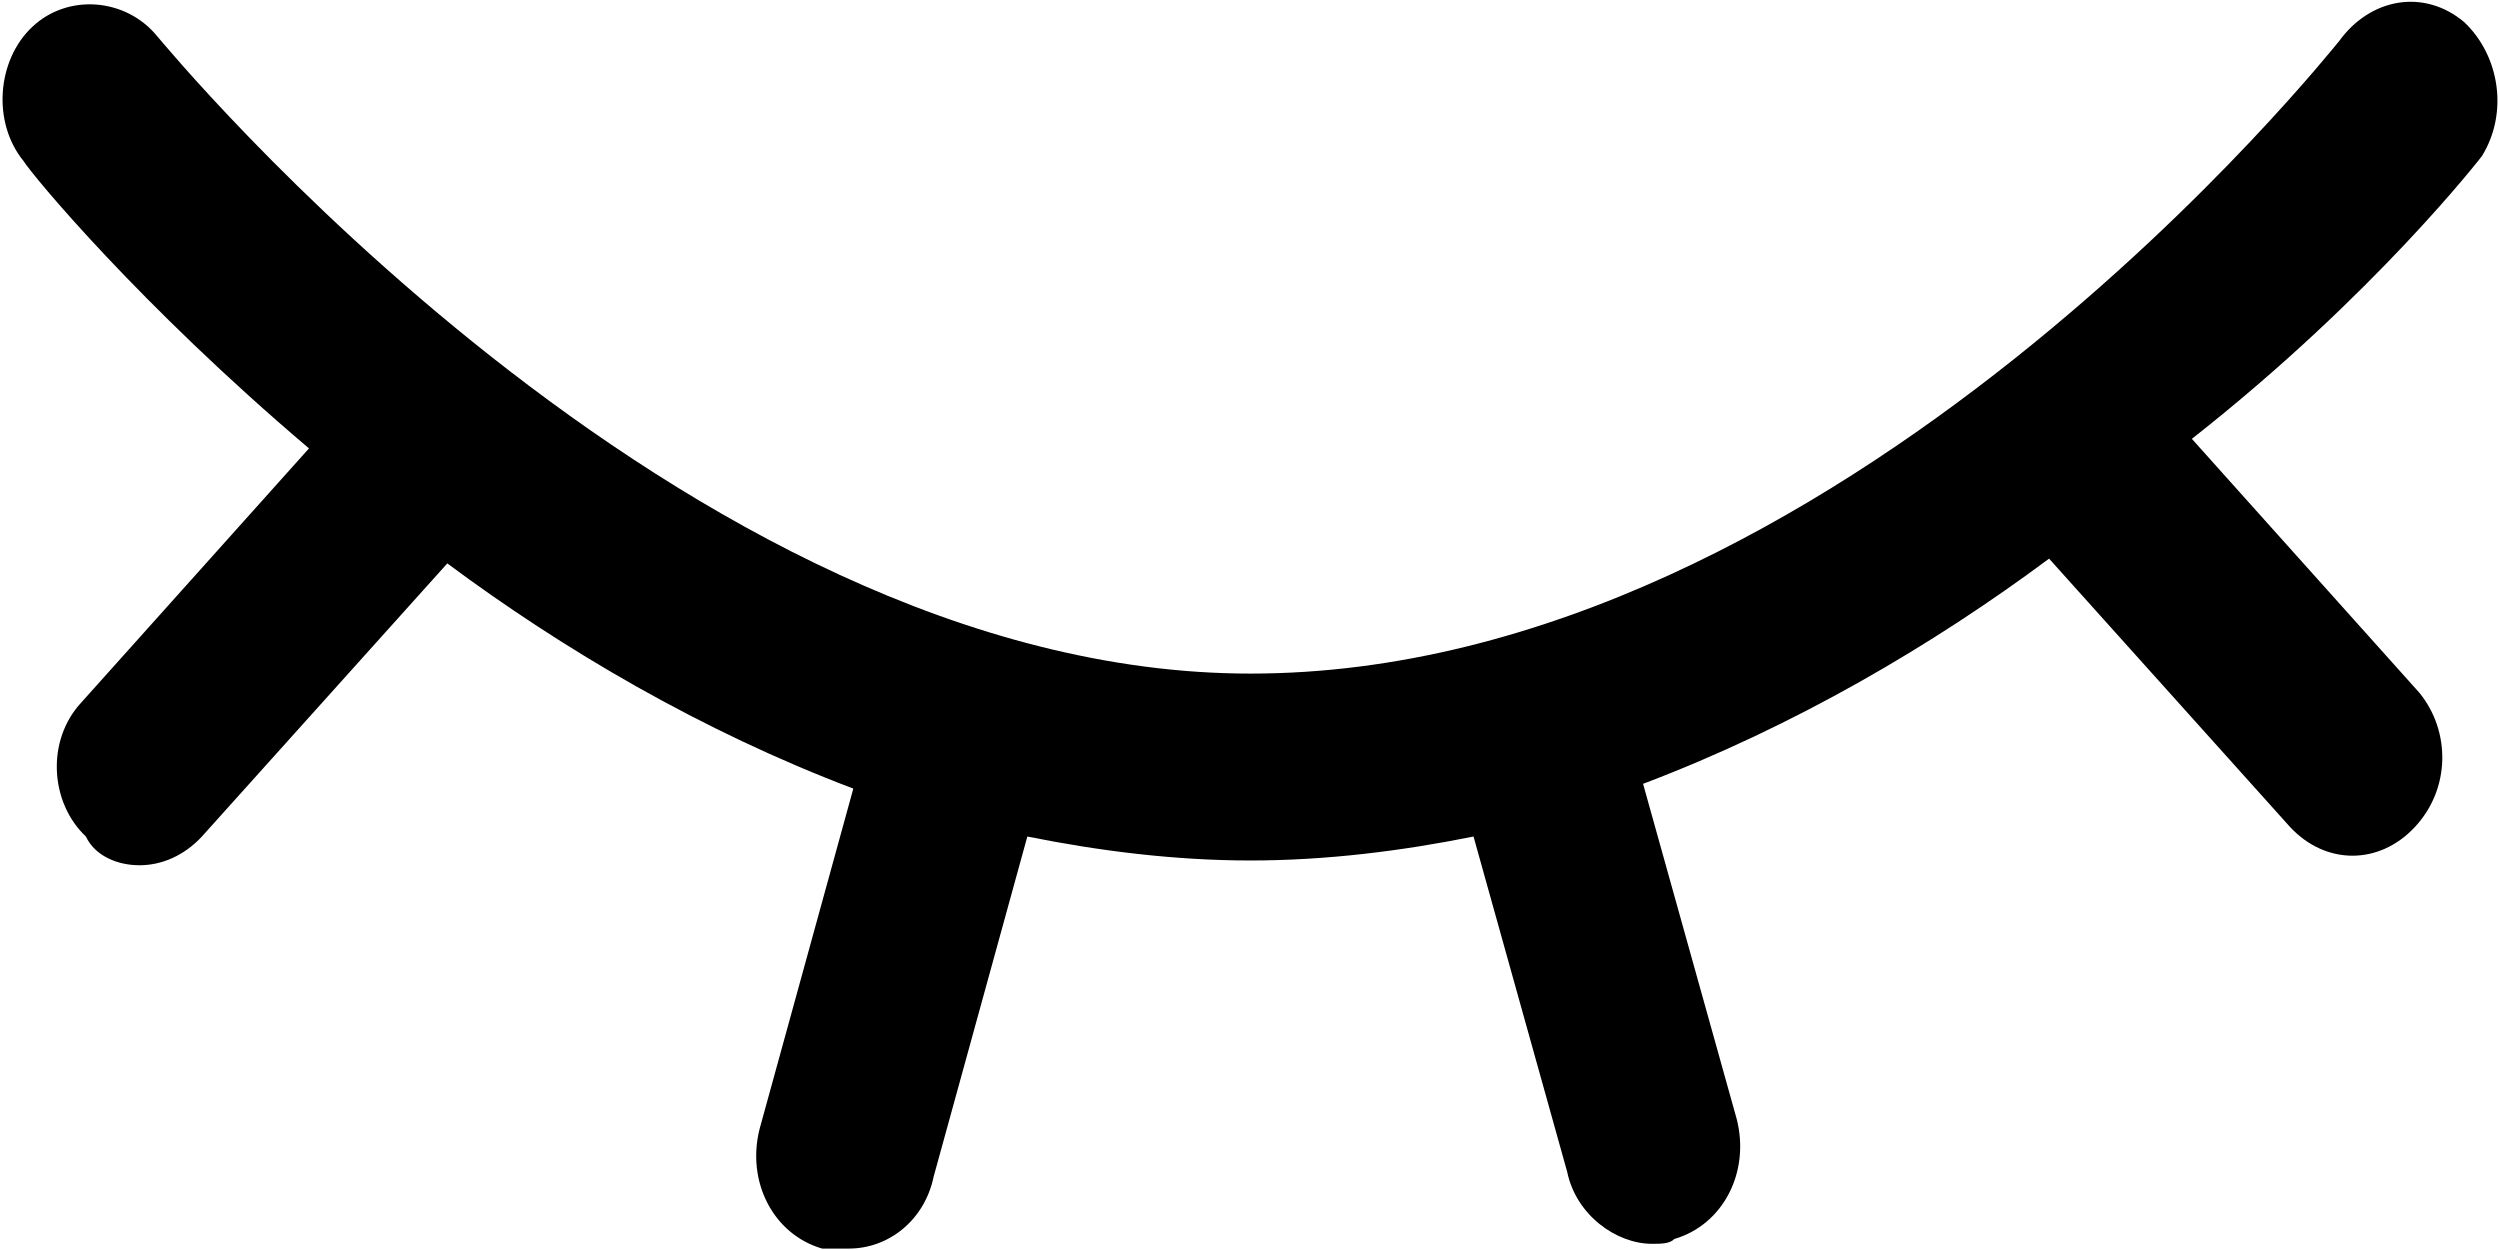
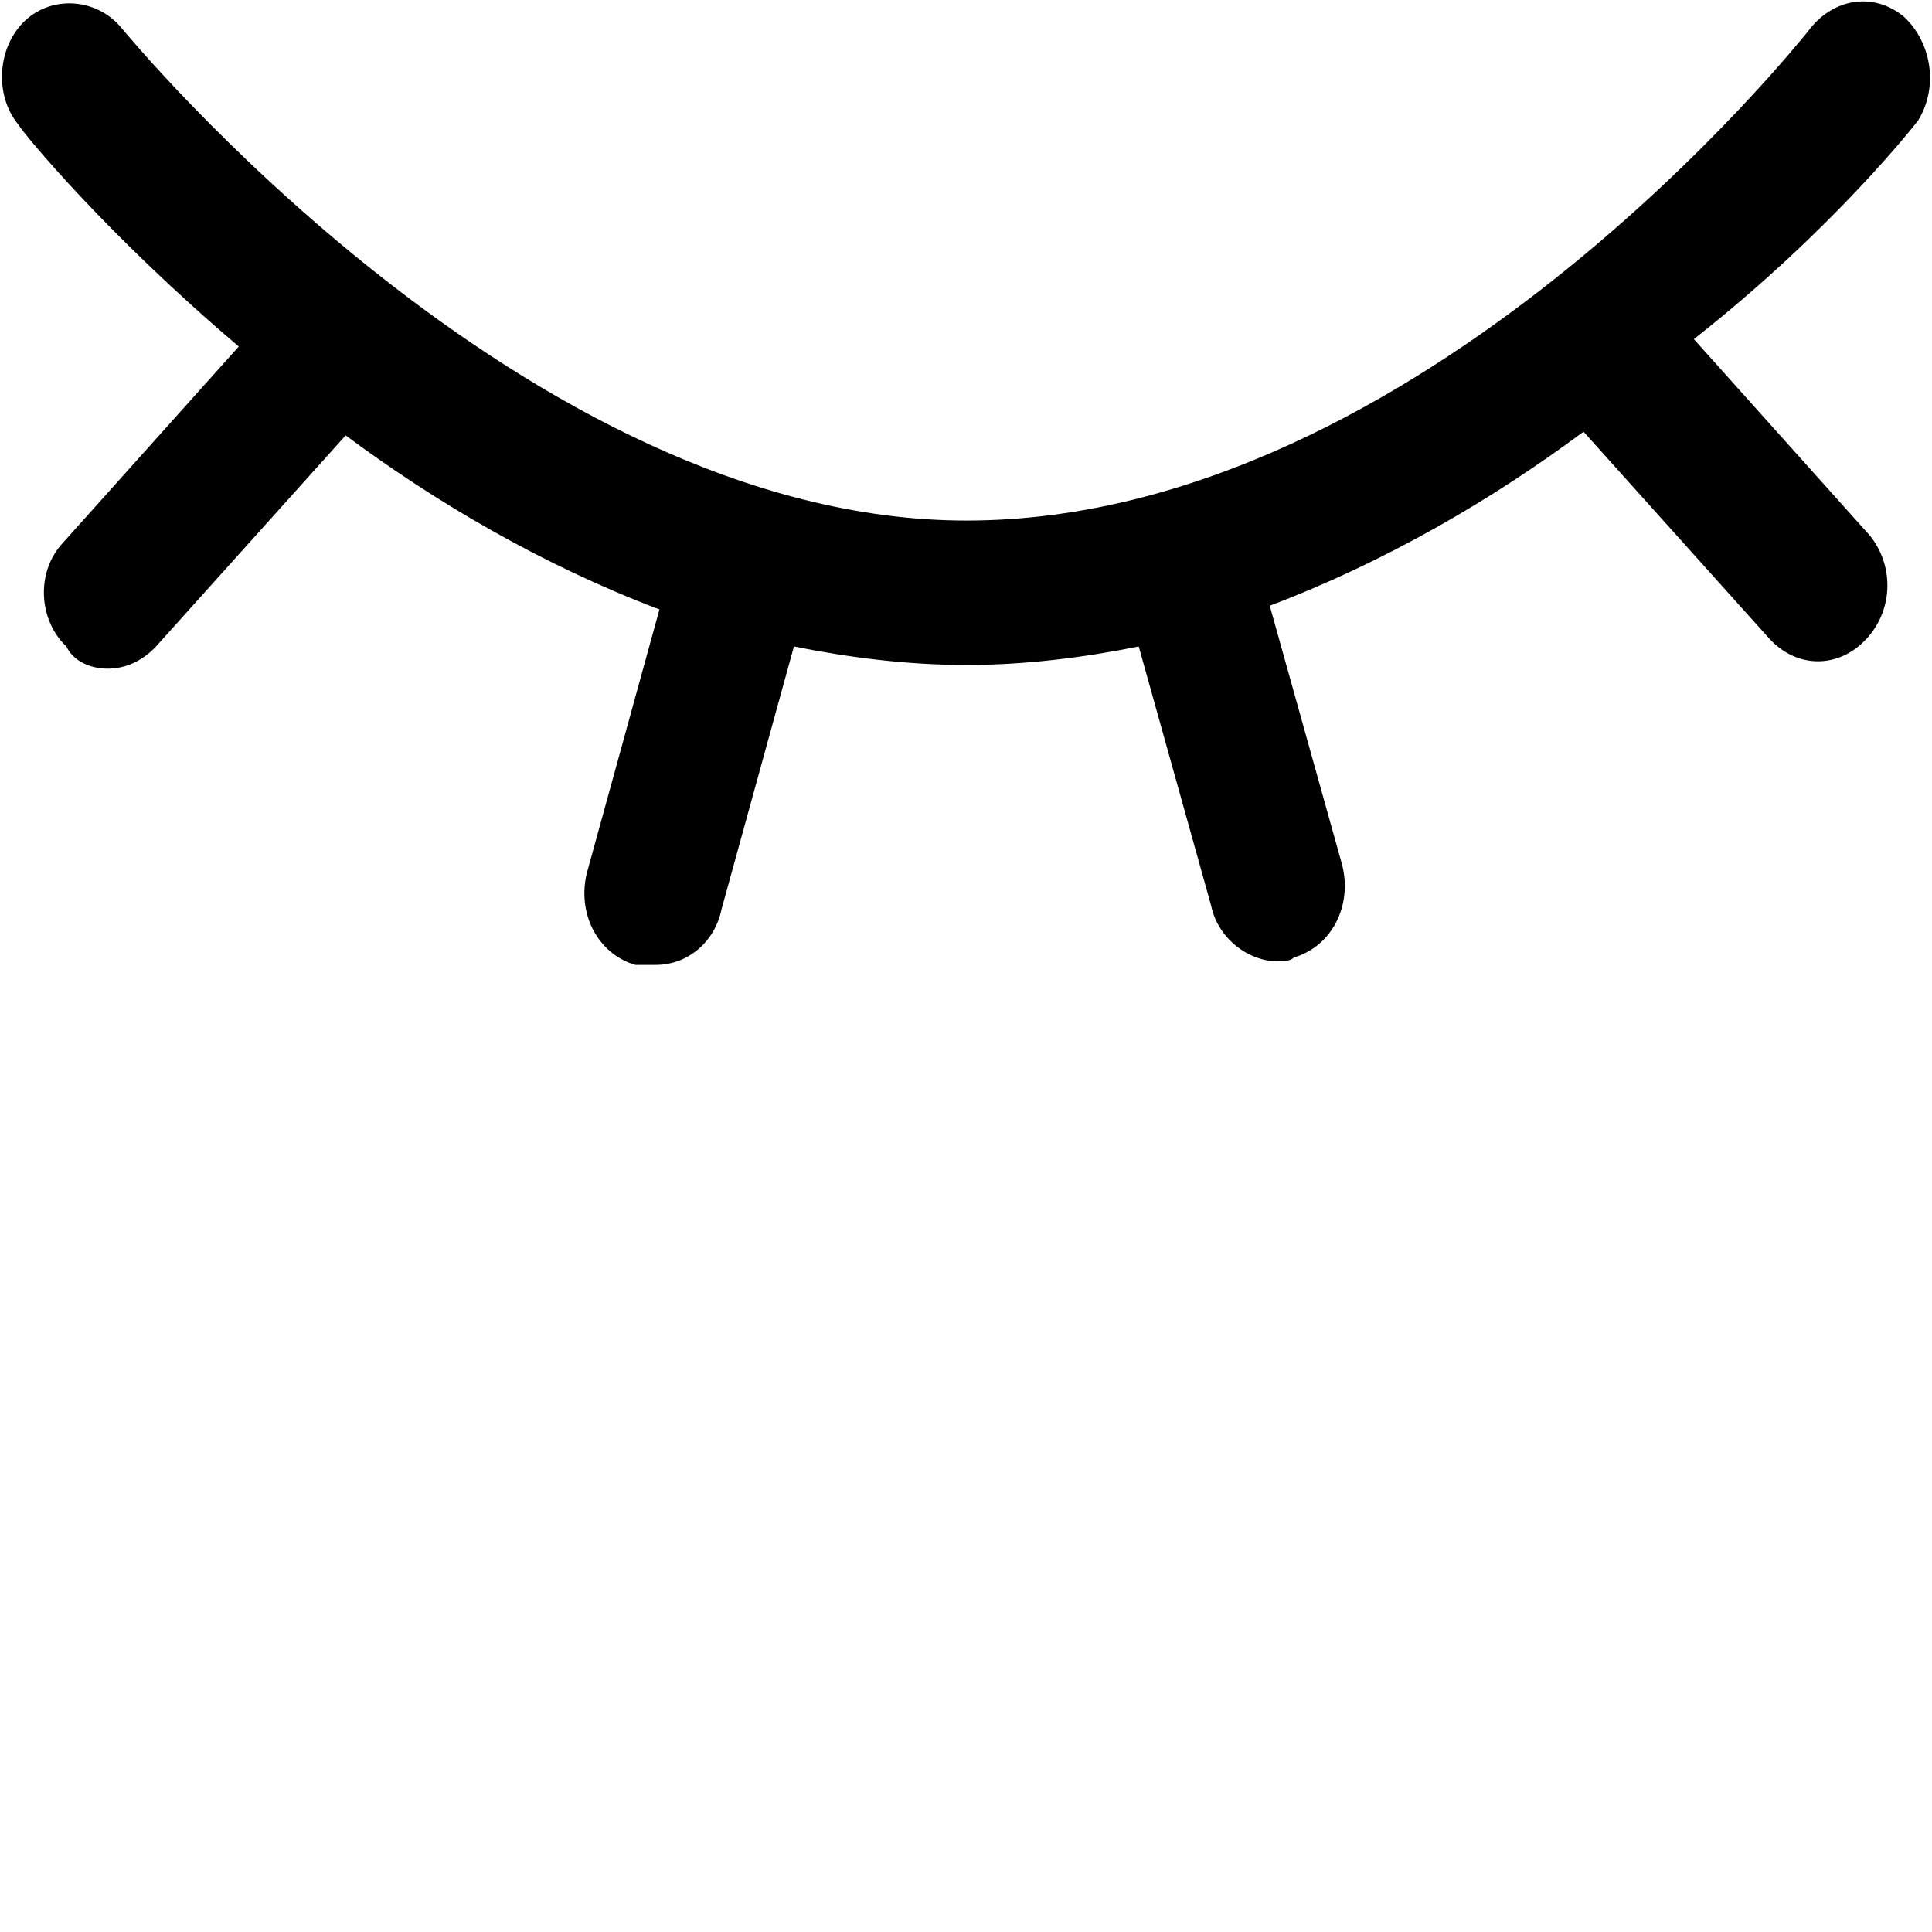
- <svg xmlns="http://www.w3.org/2000/svg" width="128" height="64">
+ <svg xmlns="http://www.w3.org/2000/svg" width="128" height="128">
  <path d="M127.072 7.994c1.37-2.208.914-5.152-.914-6.87-2.056-1.717-4.797-1.226-6.396.982-.229.245-25.586 32.382-55.74 32.382-29.24 0-55.74-32.382-55.968-32.627-1.6-1.963-4.57-2.208-6.397-.49C-.17 3.086-.399 6.275 1.2 8.238c.457.736 5.94 7.36 14.62 14.72L4.17 35.96c-1.828 1.963-1.6 5.152.228 6.87.457.98 1.6 1.471 2.742 1.471s2.284-.49 3.198-1.472l12.564-13.983c5.94 4.416 13.021 8.587 20.788 11.53l-4.797 17.418c-.685 2.699.686 5.397 3.198 6.133h1.37c2.057 0 3.884-1.472 4.341-3.68L52.6 42.83c3.655.736 7.538 1.227 11.422 1.227 3.883 0 7.767-.49 11.422-1.227l4.797 17.173c.457 2.208 2.513 3.68 4.34 3.68.457 0 .914 0 1.143-.246 2.513-.736 3.883-3.434 3.198-6.133l-4.797-17.172c7.767-2.944 14.848-7.114 20.788-11.53l12.336 13.738c.913.981 2.056 1.472 3.198 1.472s2.284-.49 3.198-1.472c1.828-1.963 1.828-4.906.228-6.87l-11.65-13.001c9.366-7.36 14.849-14.474 14.849-14.474z" />
</svg>
